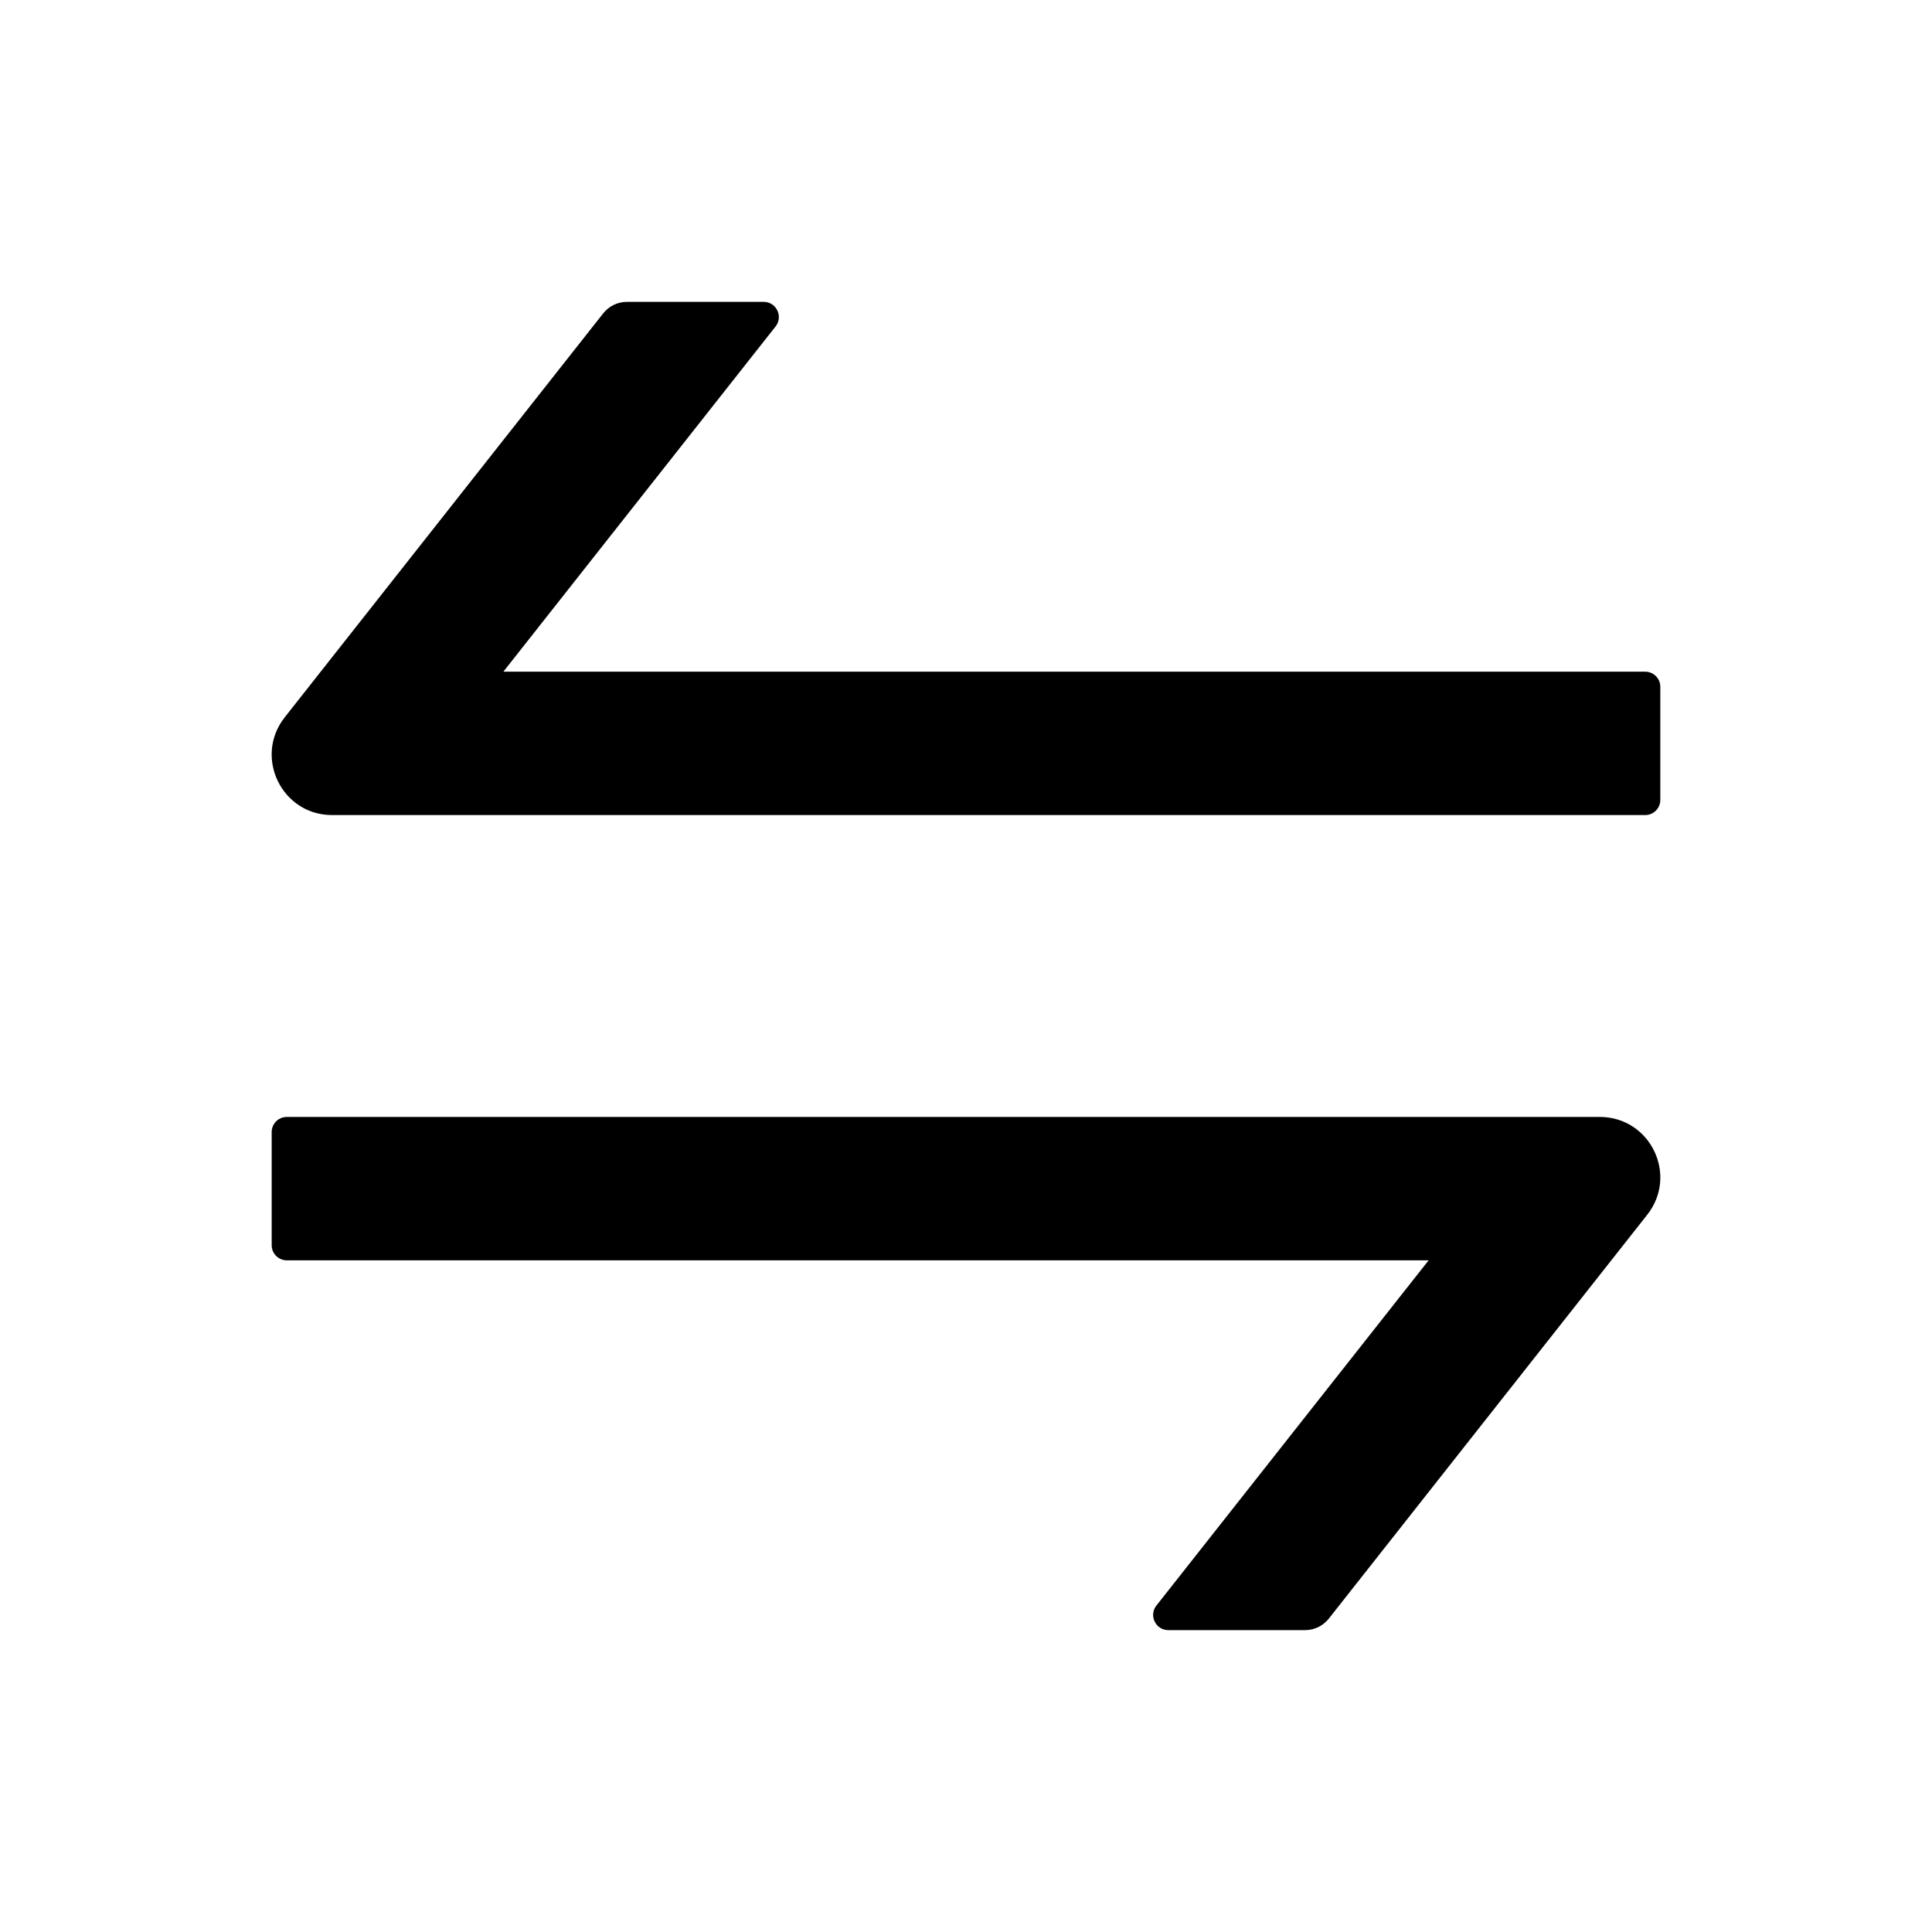
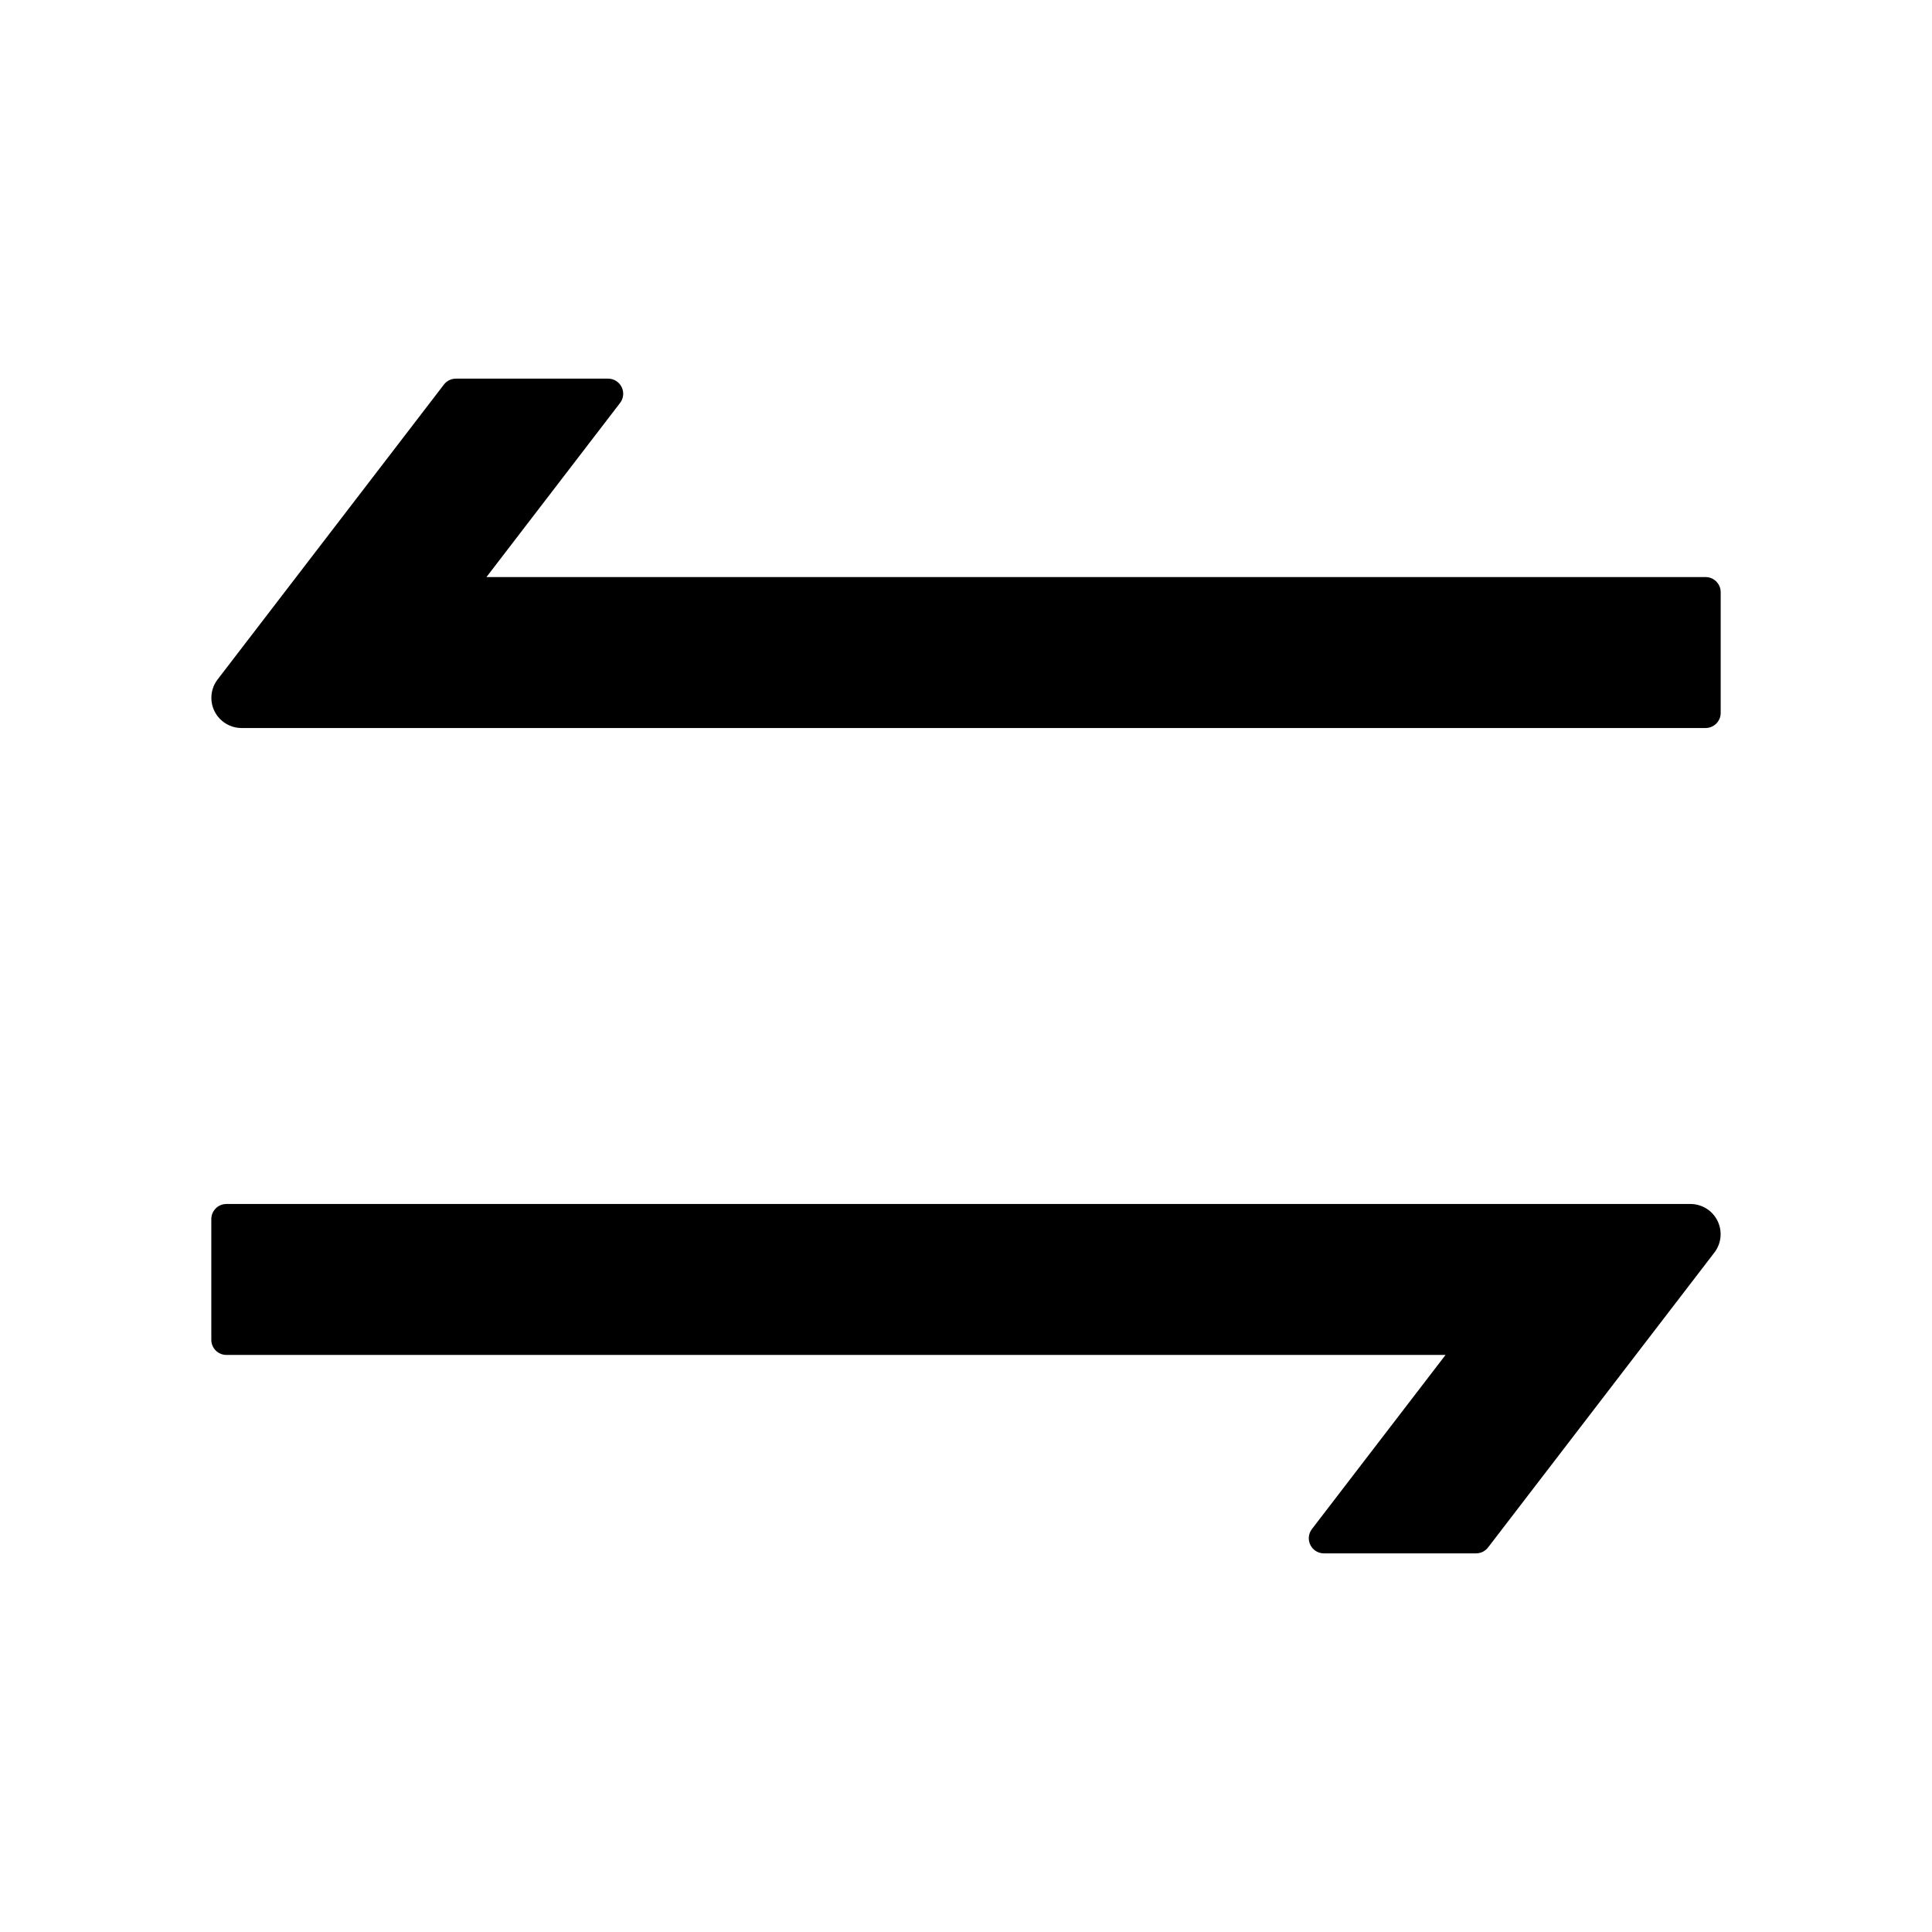
- <svg xmlns="http://www.w3.org/2000/svg" class="icon" viewBox="0 0 1024 1024">
-   <path d="M847.9 592H152c-4.4 0-8 3.6-8 8v60c0 4.4 3.6 8 8 8h605.2L612.9 851c-4.1 5.2-.4 13 6.3 13h72.5c4.9 0 9.5-2.2 12.6-6.1l168.8-214.1c16.5-21 1.6-51.8-25.2-51.8zM872 356H266.8l144.3-183c4.1-5.2.4-13-6.3-13h-72.5c-4.9 0-9.5 2.2-12.6 6.1L150.9 380.2c-16.5 21-1.6 51.8 25.1 51.8h696c4.4 0 8-3.6 8-8v-60c0-4.4-3.6-8-8-8z" />
+ <svg xmlns="http://www.w3.org/2000/svg" t="1653393938123" class="icon" viewBox="0 0 1024 1024" version="1.1" p-id="22664" width="200" height="200">
+   <defs>
+     <style type="text/css">@font-face { font-family: feedback-iconfont; src: url("//at.alicdn.com/t/font_1031158_u69w8yhxdu.woff2?t=1630033759944") format("woff2"), url("//at.alicdn.com/t/font_1031158_u69w8yhxdu.woff?t=1630033759944") format("woff"), url("//at.alicdn.com/t/font_1031158_u69w8yhxdu.ttf?t=1630033759944") format("truetype"); }
+ </style>
+   </defs>
+   <path d="M904 305.86H257.83l70.83-92.3a8 8 0 0 0-6.34-12.87h-80.68a8 8 0 0 0-6.35 3.13l-119.95 156.3A16 16 0 0 0 128 385.86h776a8 8 0 0 0 8-8v-64a8 8 0 0 0-8-8zM896 638.14H120a8 8 0 0 0-8 8v64a8 8 0 0 0 8 8h646.17l-70.83 92.3a8 8 0 0 0 6.34 12.87h80.68a8 8 0 0 0 6.35-3.13l119.95-156.3A16 16 0 0 0 896 638.14z" p-id="22665" />
</svg>
